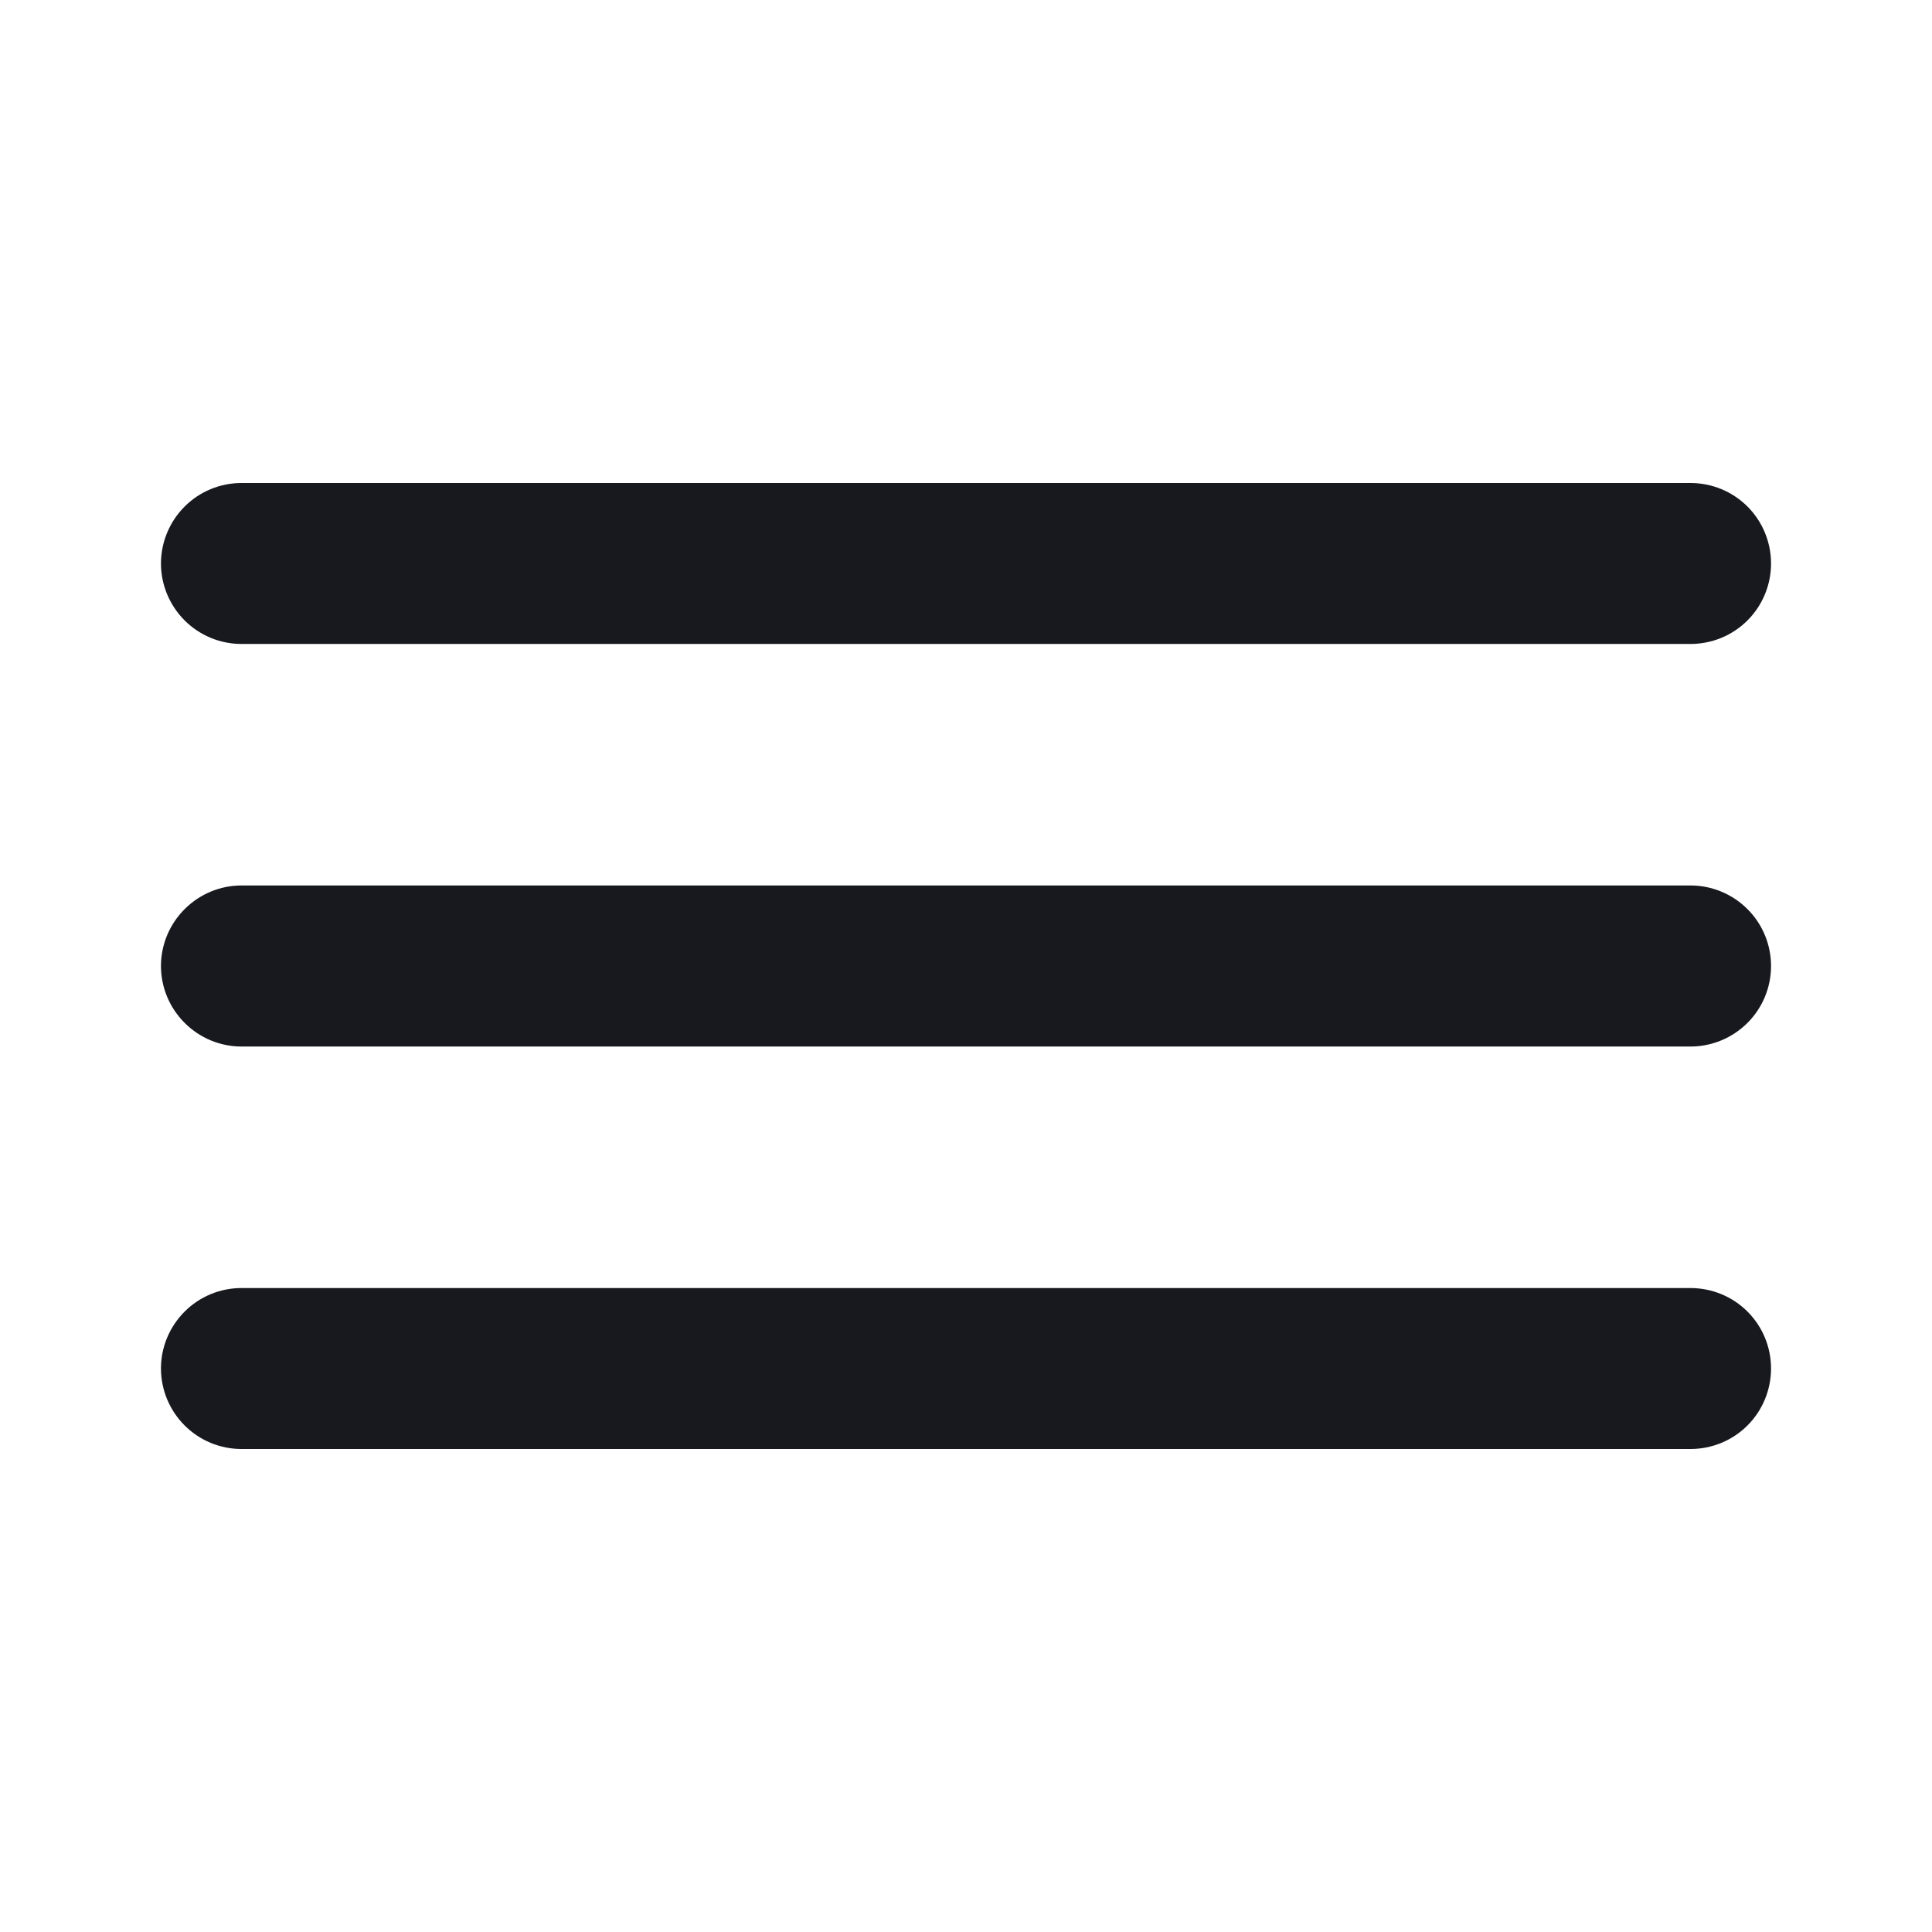
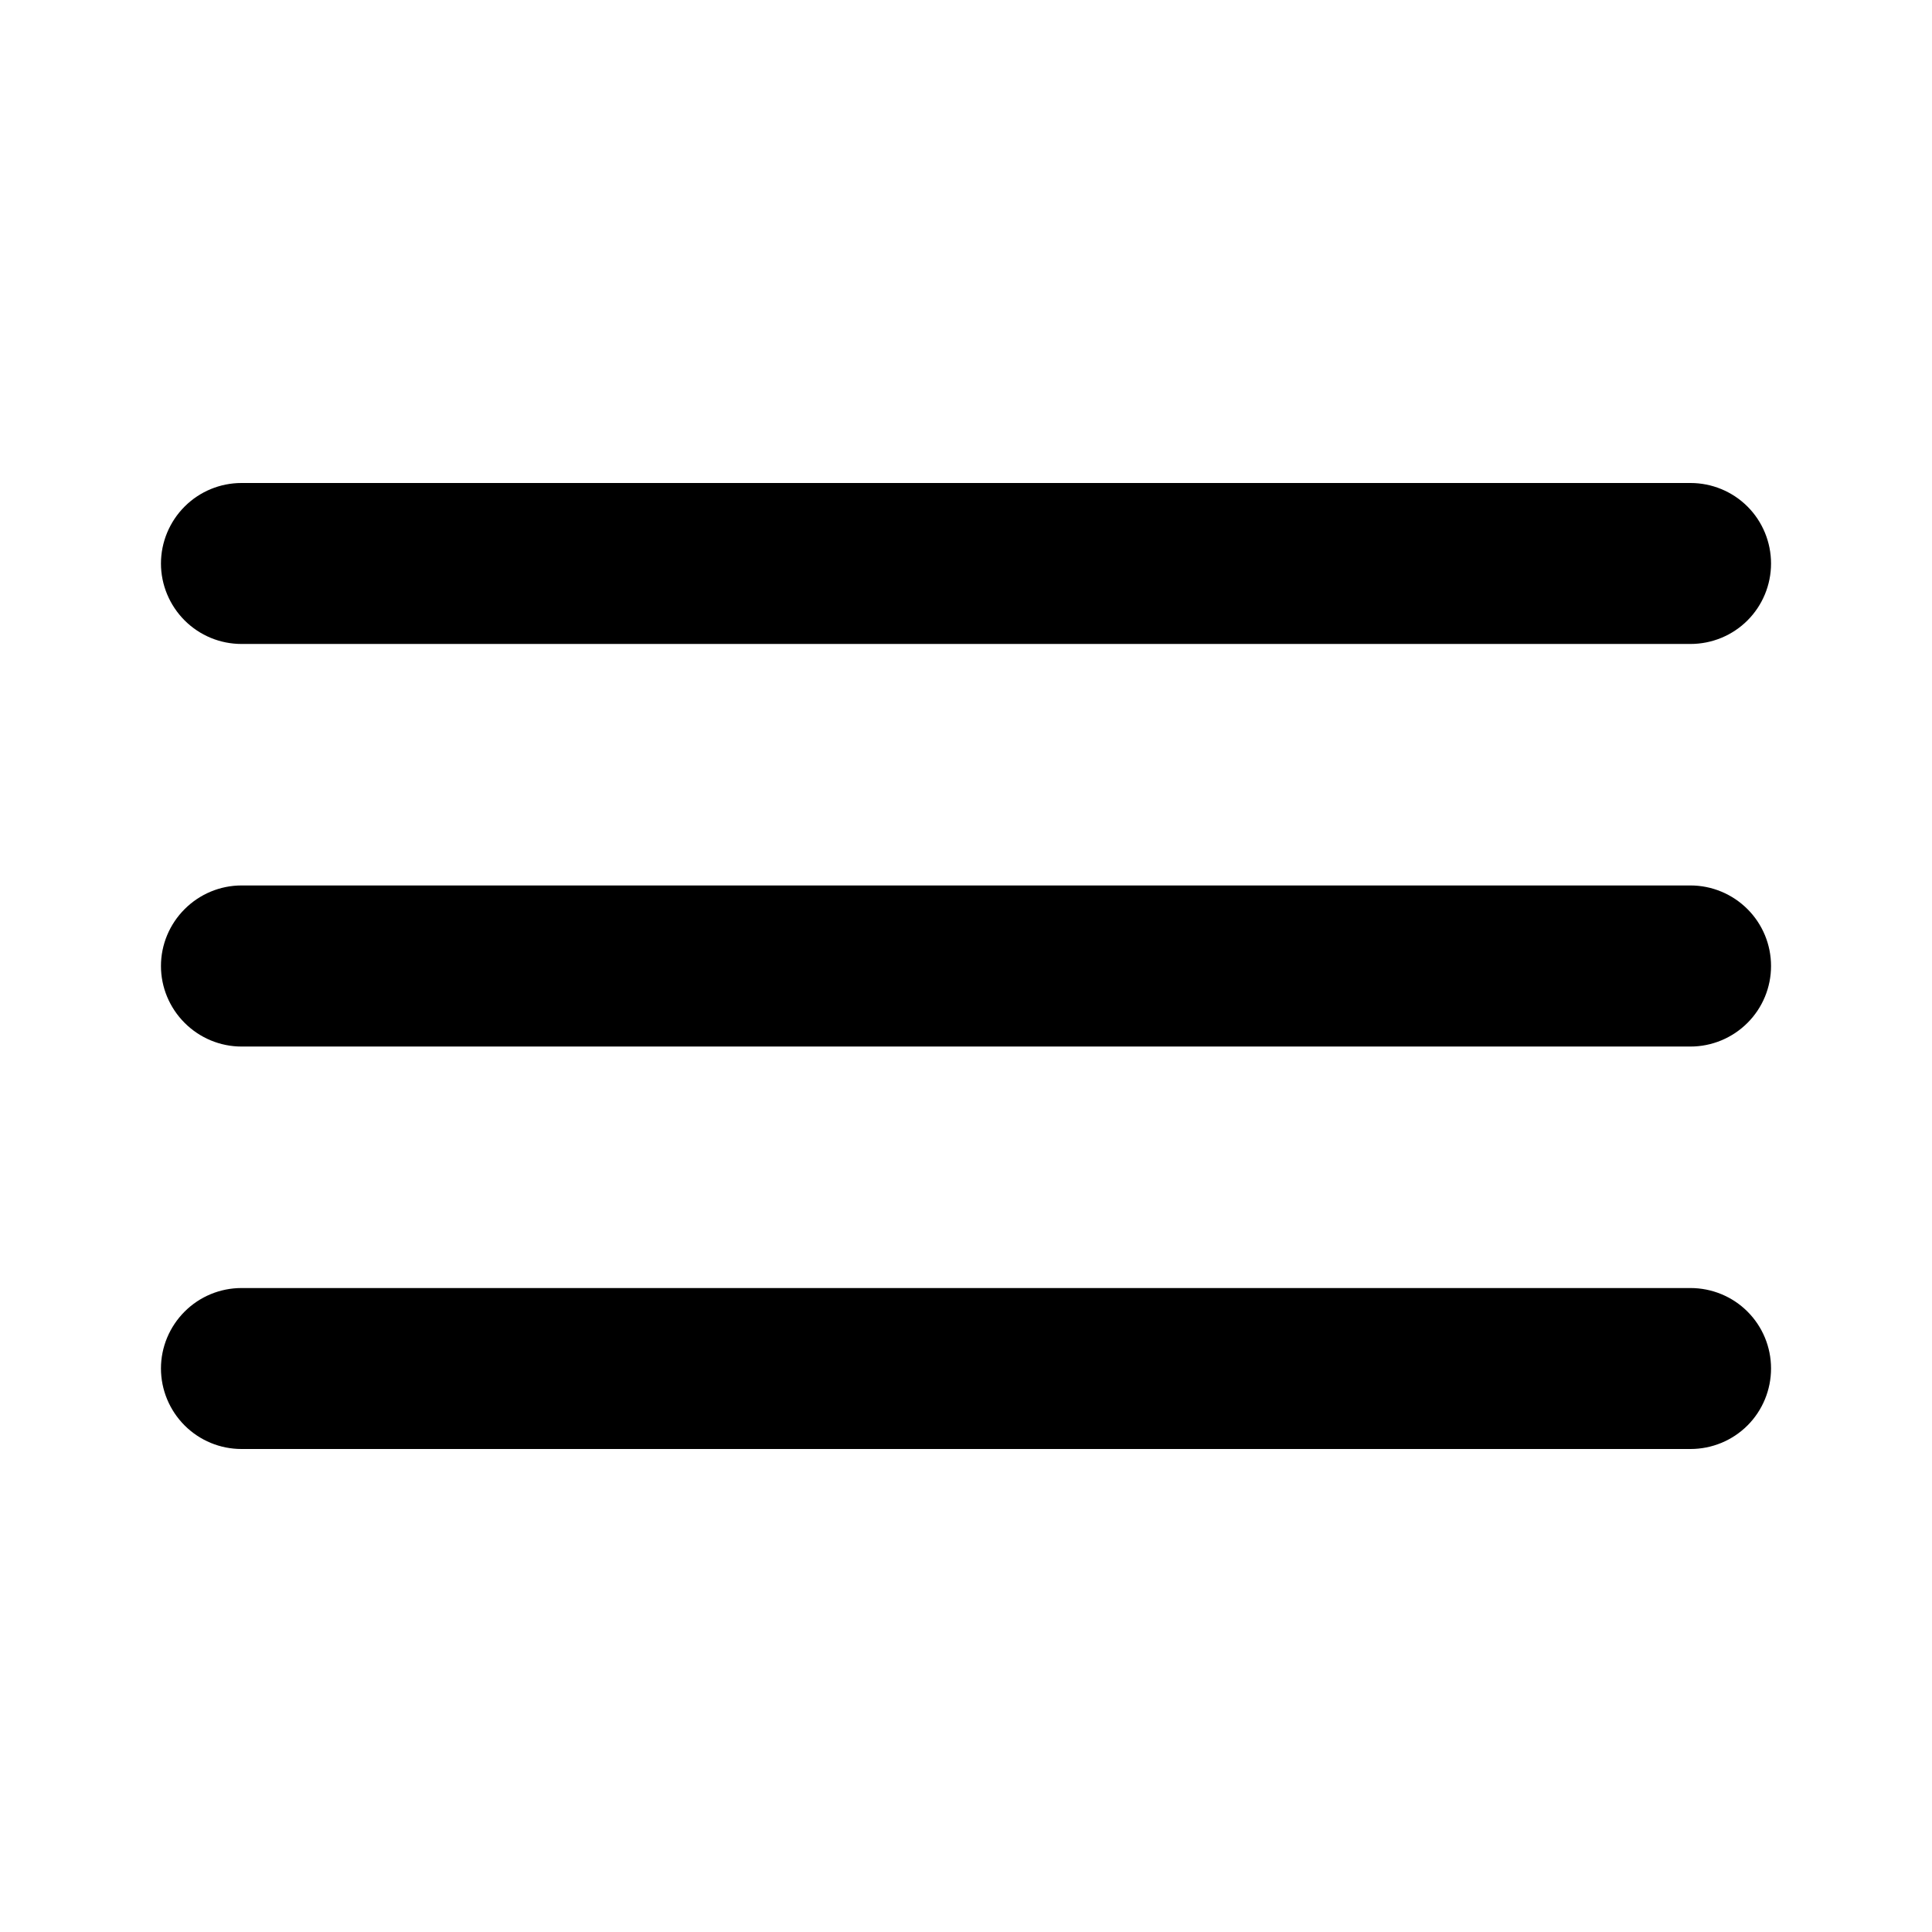
- <svg xmlns="http://www.w3.org/2000/svg" width="16" height="16" viewBox="0 0 16 16" fill="none">
-   <path d="M2 5.333H14C14.177 5.333 14.347 5.263 14.472 5.138C14.597 5.013 14.667 4.843 14.667 4.667C14.667 4.49 14.597 4.32 14.472 4.195C14.347 4.07 14.177 4 14 4H2C1.823 4 1.654 4.07 1.529 4.195C1.404 4.32 1.333 4.49 1.333 4.667C1.333 4.843 1.404 5.013 1.529 5.138C1.654 5.263 1.823 5.333 2 5.333ZM14 10.667H2C1.823 10.667 1.654 10.737 1.529 10.862C1.404 10.987 1.333 11.156 1.333 11.333C1.333 11.51 1.404 11.68 1.529 11.805C1.654 11.93 1.823 12 2 12H14C14.177 12 14.347 11.93 14.472 11.805C14.597 11.68 14.667 11.51 14.667 11.333C14.667 11.156 14.597 10.987 14.472 10.862C14.347 10.737 14.177 10.667 14 10.667ZM14 7.333H2C1.823 7.333 1.654 7.404 1.529 7.529C1.404 7.654 1.333 7.823 1.333 8C1.333 8.177 1.404 8.346 1.529 8.471C1.654 8.596 1.823 8.667 2 8.667H14C14.177 8.667 14.347 8.596 14.472 8.471C14.597 8.346 14.667 8.177 14.667 8C14.667 7.823 14.597 7.654 14.472 7.529C14.347 7.404 14.177 7.333 14 7.333Z" fill="#18191F" />
+ <svg xmlns="http://www.w3.org/2000/svg" width="16" height="16" viewBox="0 0 16 16" fill="current">
+   <path d="M2 5.333H14C14.177 5.333 14.347 5.263 14.472 5.138C14.597 5.013 14.667 4.843 14.667 4.667C14.667 4.49 14.597 4.32 14.472 4.195C14.347 4.07 14.177 4 14 4H2C1.823 4 1.654 4.07 1.529 4.195C1.404 4.32 1.333 4.49 1.333 4.667C1.333 4.843 1.404 5.013 1.529 5.138C1.654 5.263 1.823 5.333 2 5.333ZM14 10.667H2C1.823 10.667 1.654 10.737 1.529 10.862C1.404 10.987 1.333 11.156 1.333 11.333C1.333 11.51 1.404 11.68 1.529 11.805C1.654 11.93 1.823 12 2 12H14C14.177 12 14.347 11.93 14.472 11.805C14.597 11.68 14.667 11.51 14.667 11.333C14.667 11.156 14.597 10.987 14.472 10.862C14.347 10.737 14.177 10.667 14 10.667ZM14 7.333H2C1.823 7.333 1.654 7.404 1.529 7.529C1.404 7.654 1.333 7.823 1.333 8C1.333 8.177 1.404 8.346 1.529 8.471C1.654 8.596 1.823 8.667 2 8.667H14C14.177 8.667 14.347 8.596 14.472 8.471C14.597 8.346 14.667 8.177 14.667 8C14.667 7.823 14.597 7.654 14.472 7.529C14.347 7.404 14.177 7.333 14 7.333Z" fill="current" />
</svg>
